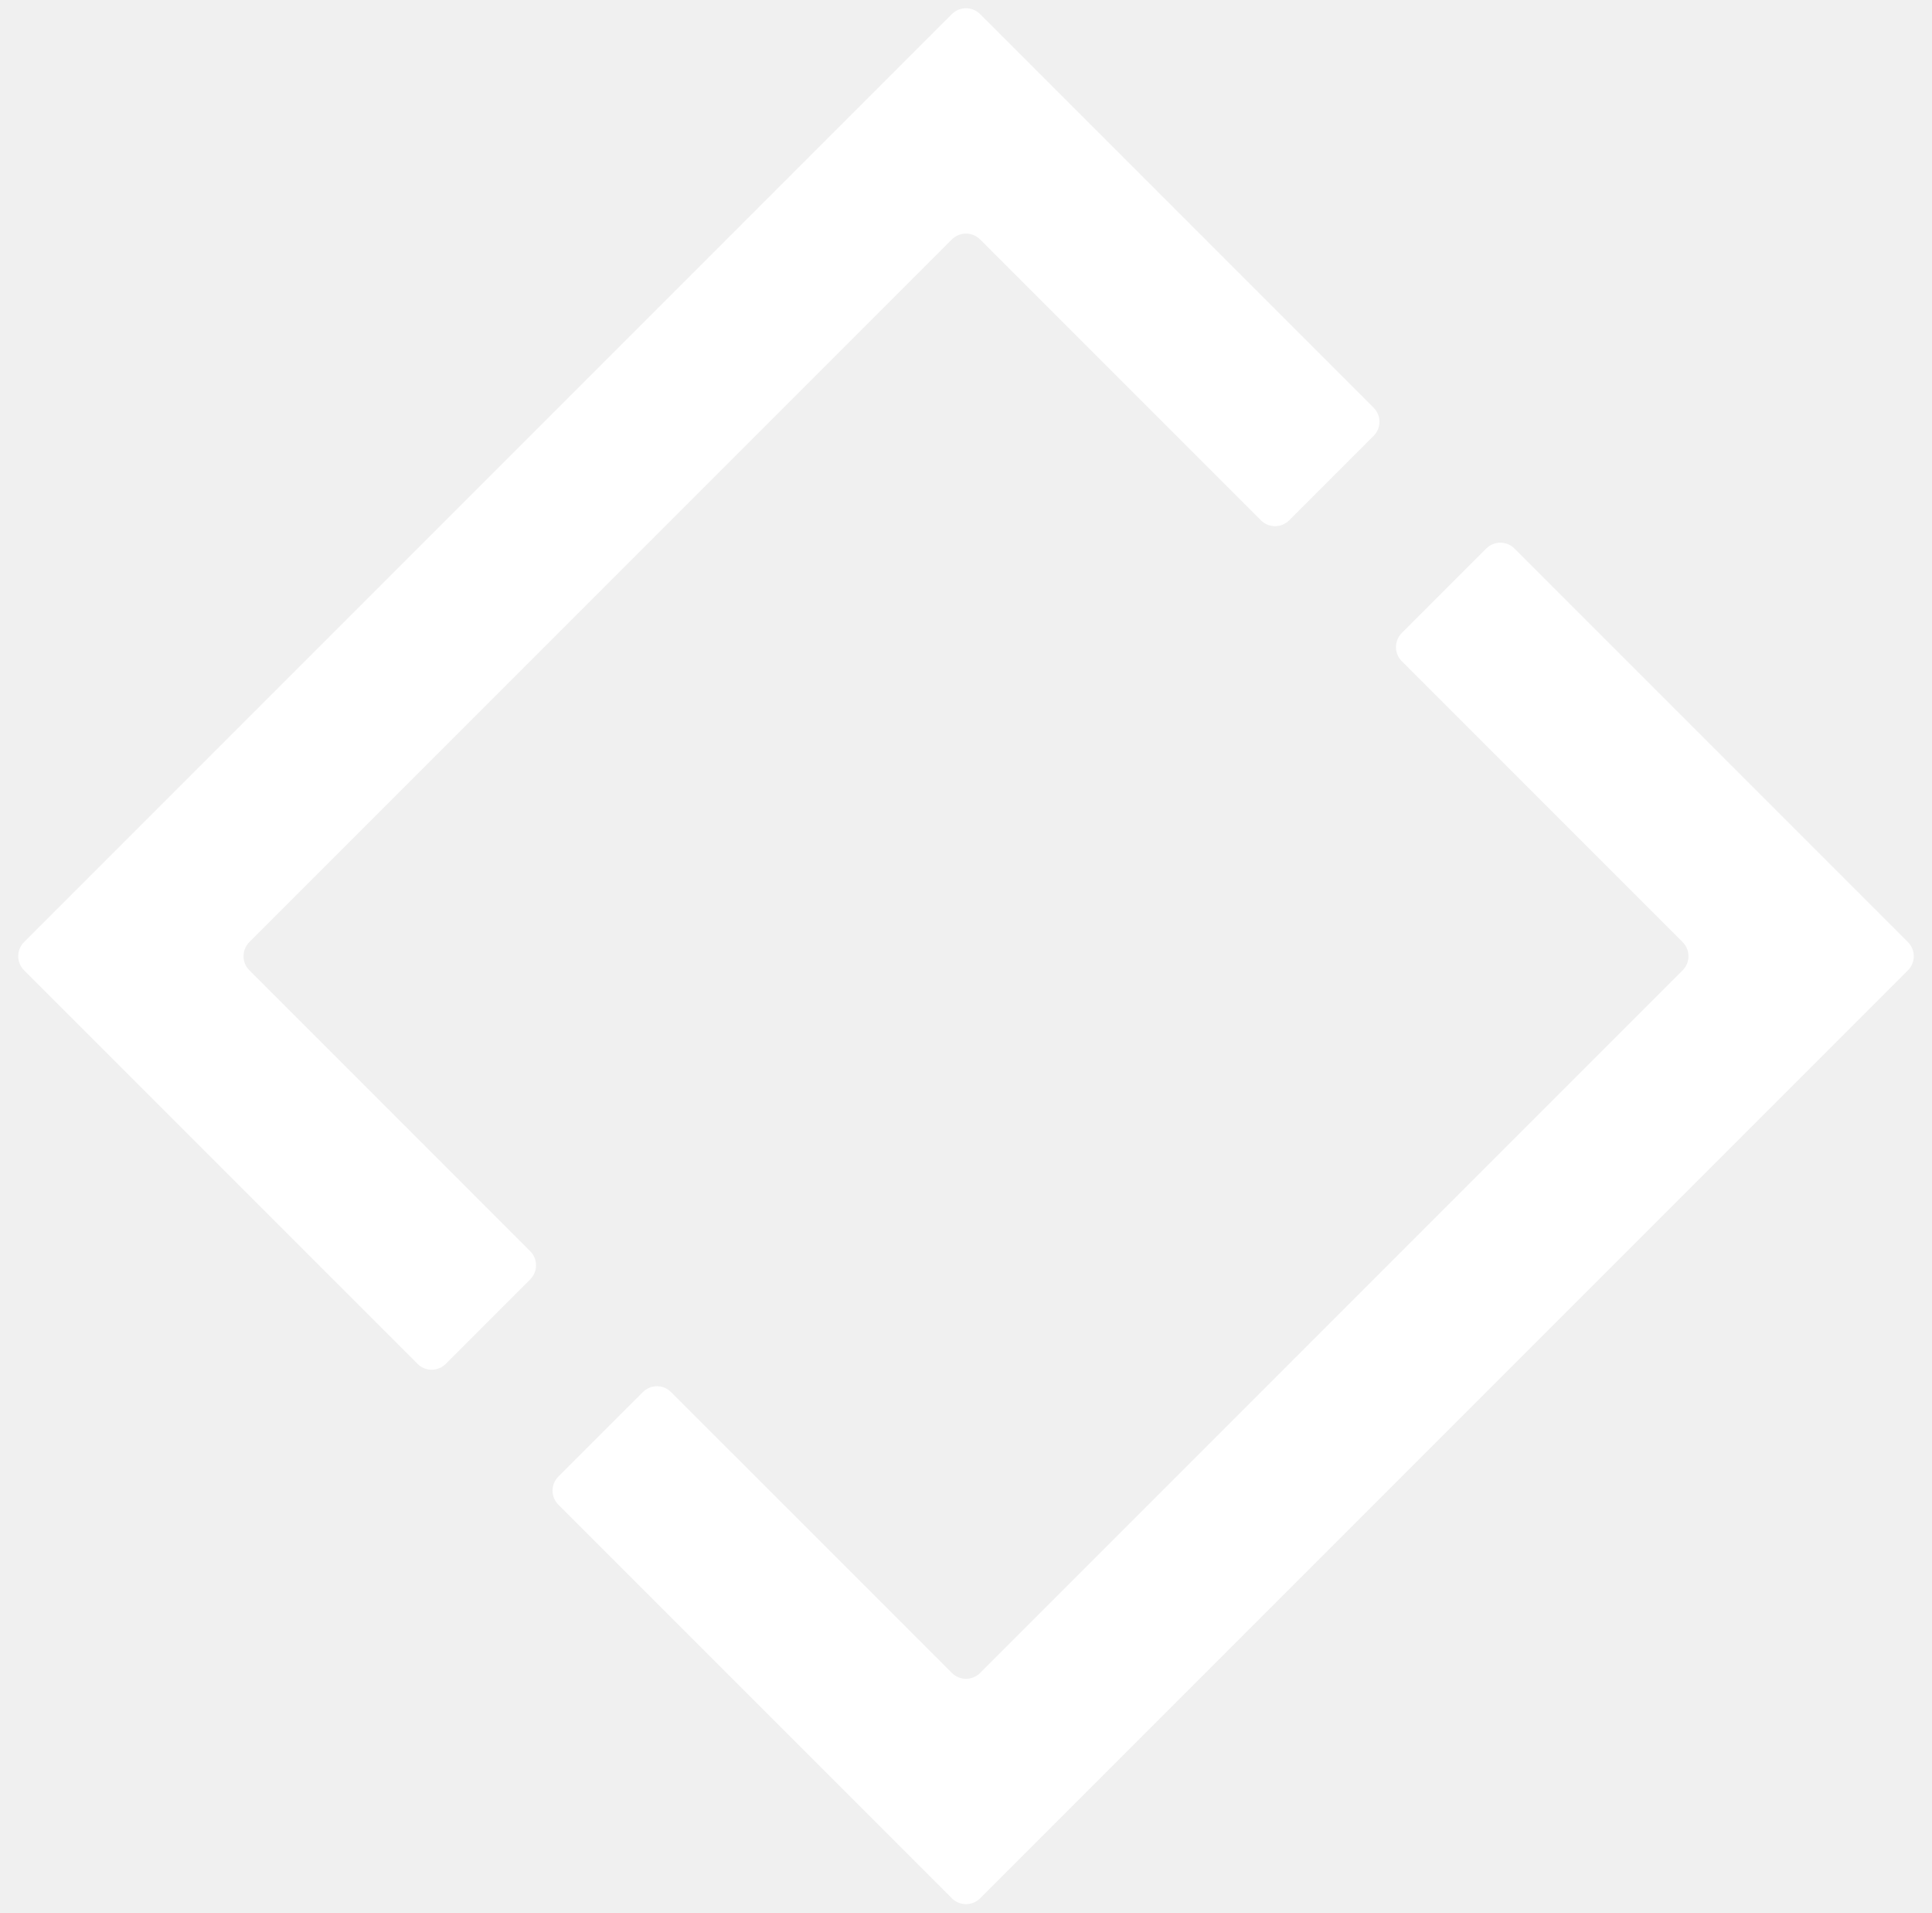
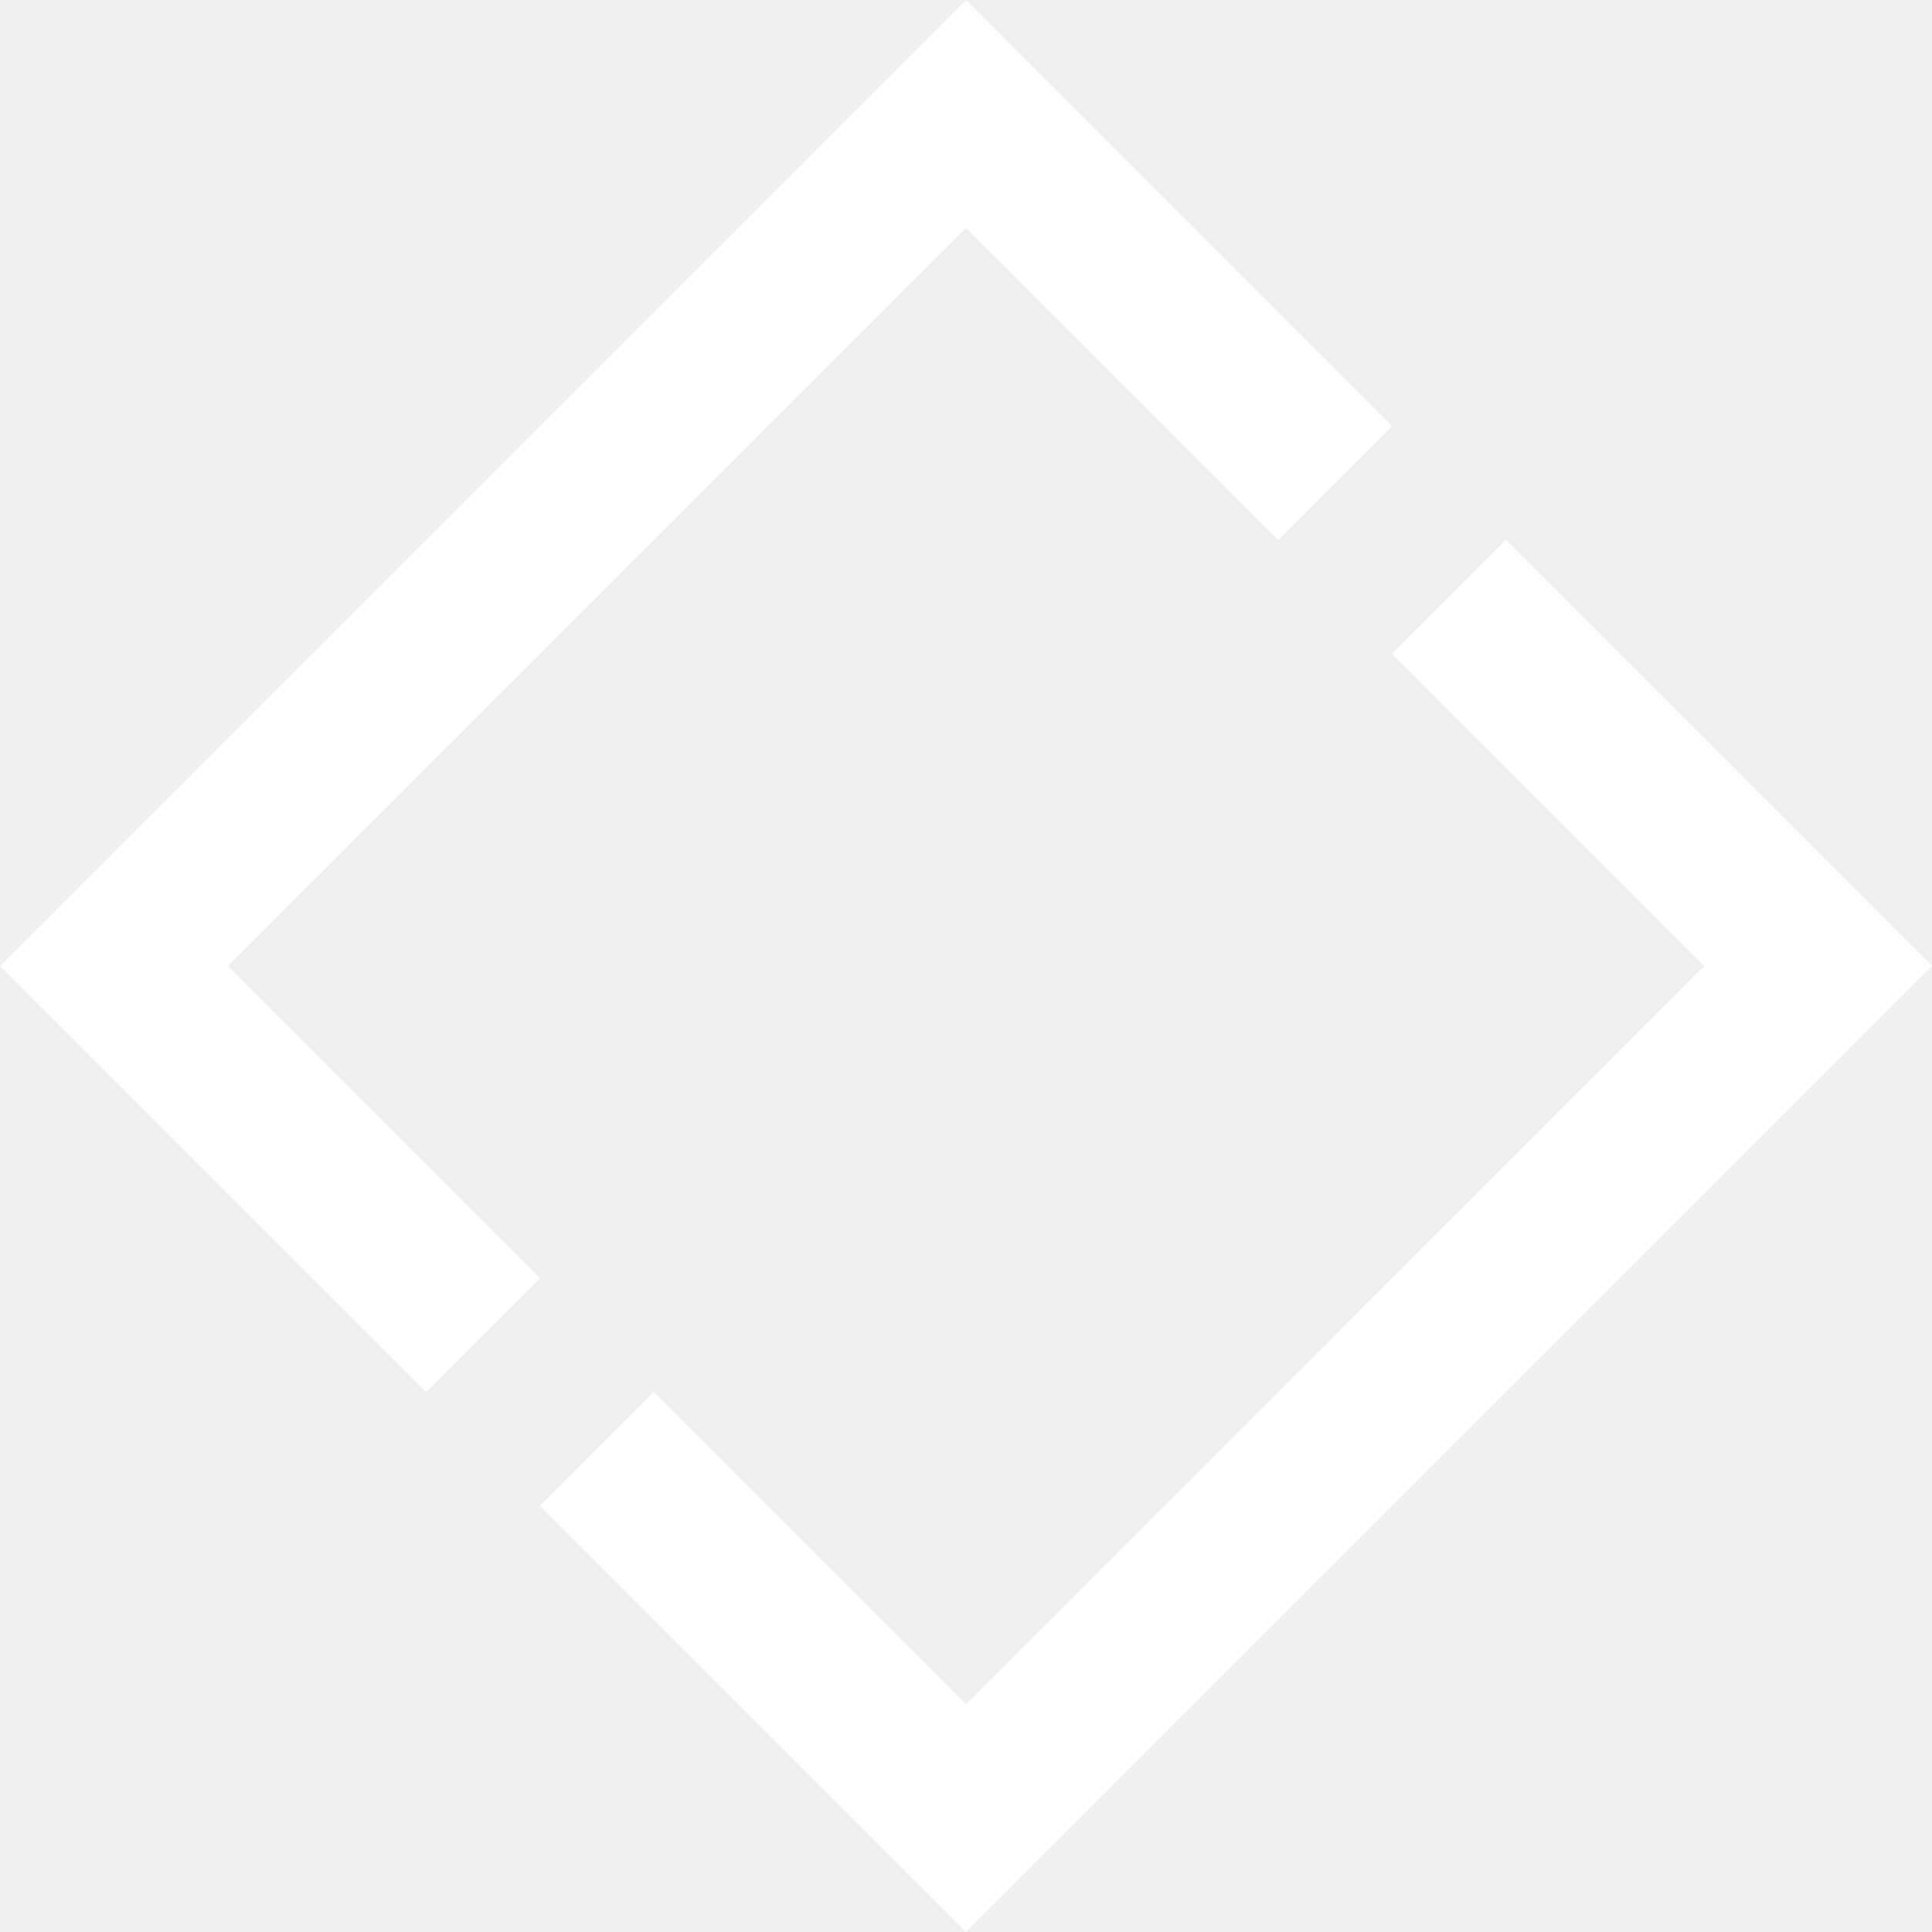
- <svg xmlns="http://www.w3.org/2000/svg" width="97" height="96" viewBox="0 0 97 96" fill="none">
-   <path d="M22.38 68.465C21.989 68.856 21.356 68.856 20.965 68.465L1.207 48.707C0.817 48.316 0.817 47.683 1.207 47.292L47.792 0.707C48.183 0.317 48.816 0.317 49.207 0.707L68.965 20.465C69.356 20.856 69.356 21.489 68.965 21.88L64.723 26.12C64.332 26.511 63.699 26.511 63.309 26.12L49.207 12.019C48.816 11.629 48.183 11.629 47.792 12.019L12.519 47.292C12.129 47.683 12.129 48.316 12.519 48.707L26.62 62.809C27.011 63.199 27.011 63.832 26.62 64.223L22.38 68.465Z" fill="white" />
-   <path d="M28.035 74.12C27.645 74.511 27.645 75.144 28.035 75.535L47.793 95.293C48.184 95.683 48.817 95.683 49.208 95.293L95.793 48.708C96.183 48.317 96.183 47.684 95.793 47.293L76.035 27.535C75.644 27.144 75.011 27.145 74.62 27.535L70.38 31.777C69.99 32.168 69.99 32.801 70.38 33.191L84.481 47.293C84.871 47.684 84.871 48.317 84.481 48.708L49.208 83.981C48.817 84.371 48.184 84.371 47.793 83.981L33.691 69.88C33.301 69.49 32.668 69.489 32.278 69.88L28.035 74.12Z" fill="white" />
+ <svg xmlns="http://www.w3.org/2000/svg" width="96" height="96" viewBox="0 0 96 96" fill="none">
+   <path d="M21.173 69.172L0 48L48 0L69.172 21.173L63.516 26.827L48 11.312L11.312 48L26.827 63.516L21.173 69.172Z" fill="white" />
+   <path d="M26.828 74.827L48.001 96L96 48L74.828 26.828L69.173 32.484L84.688 48L48.001 84.688L32.485 69.173L26.828 74.827Z" fill="white" />
</svg>
